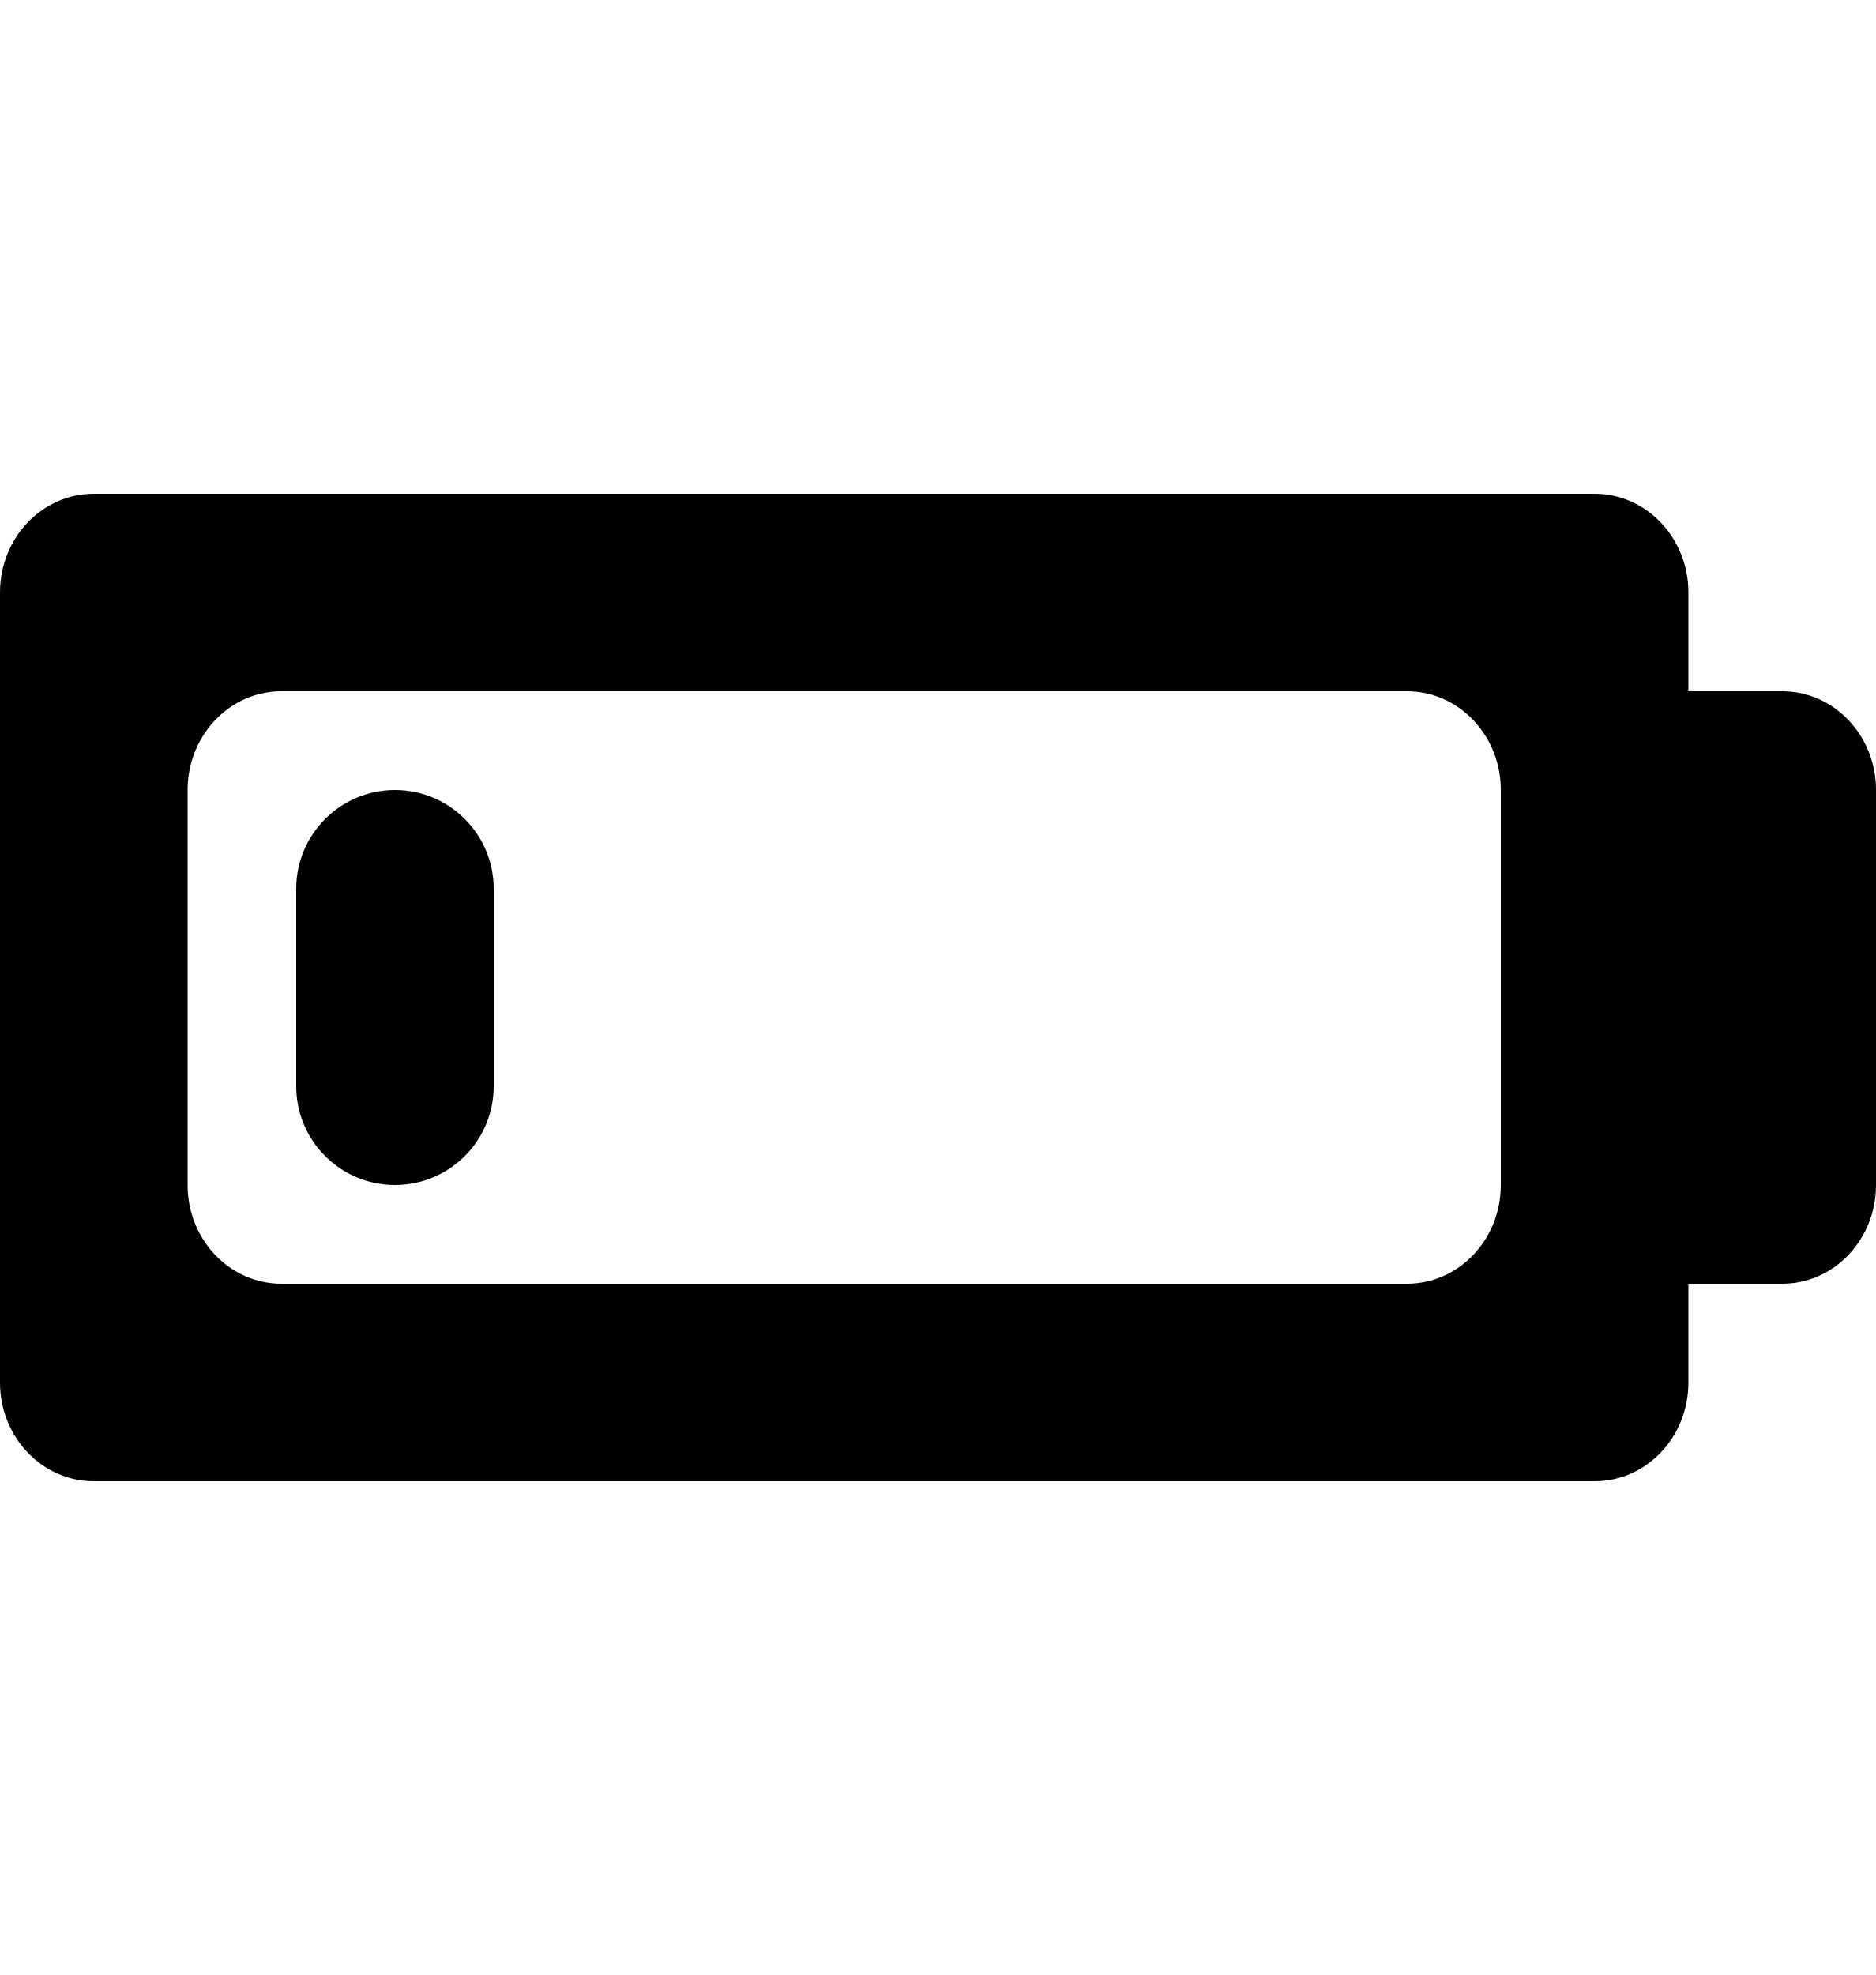
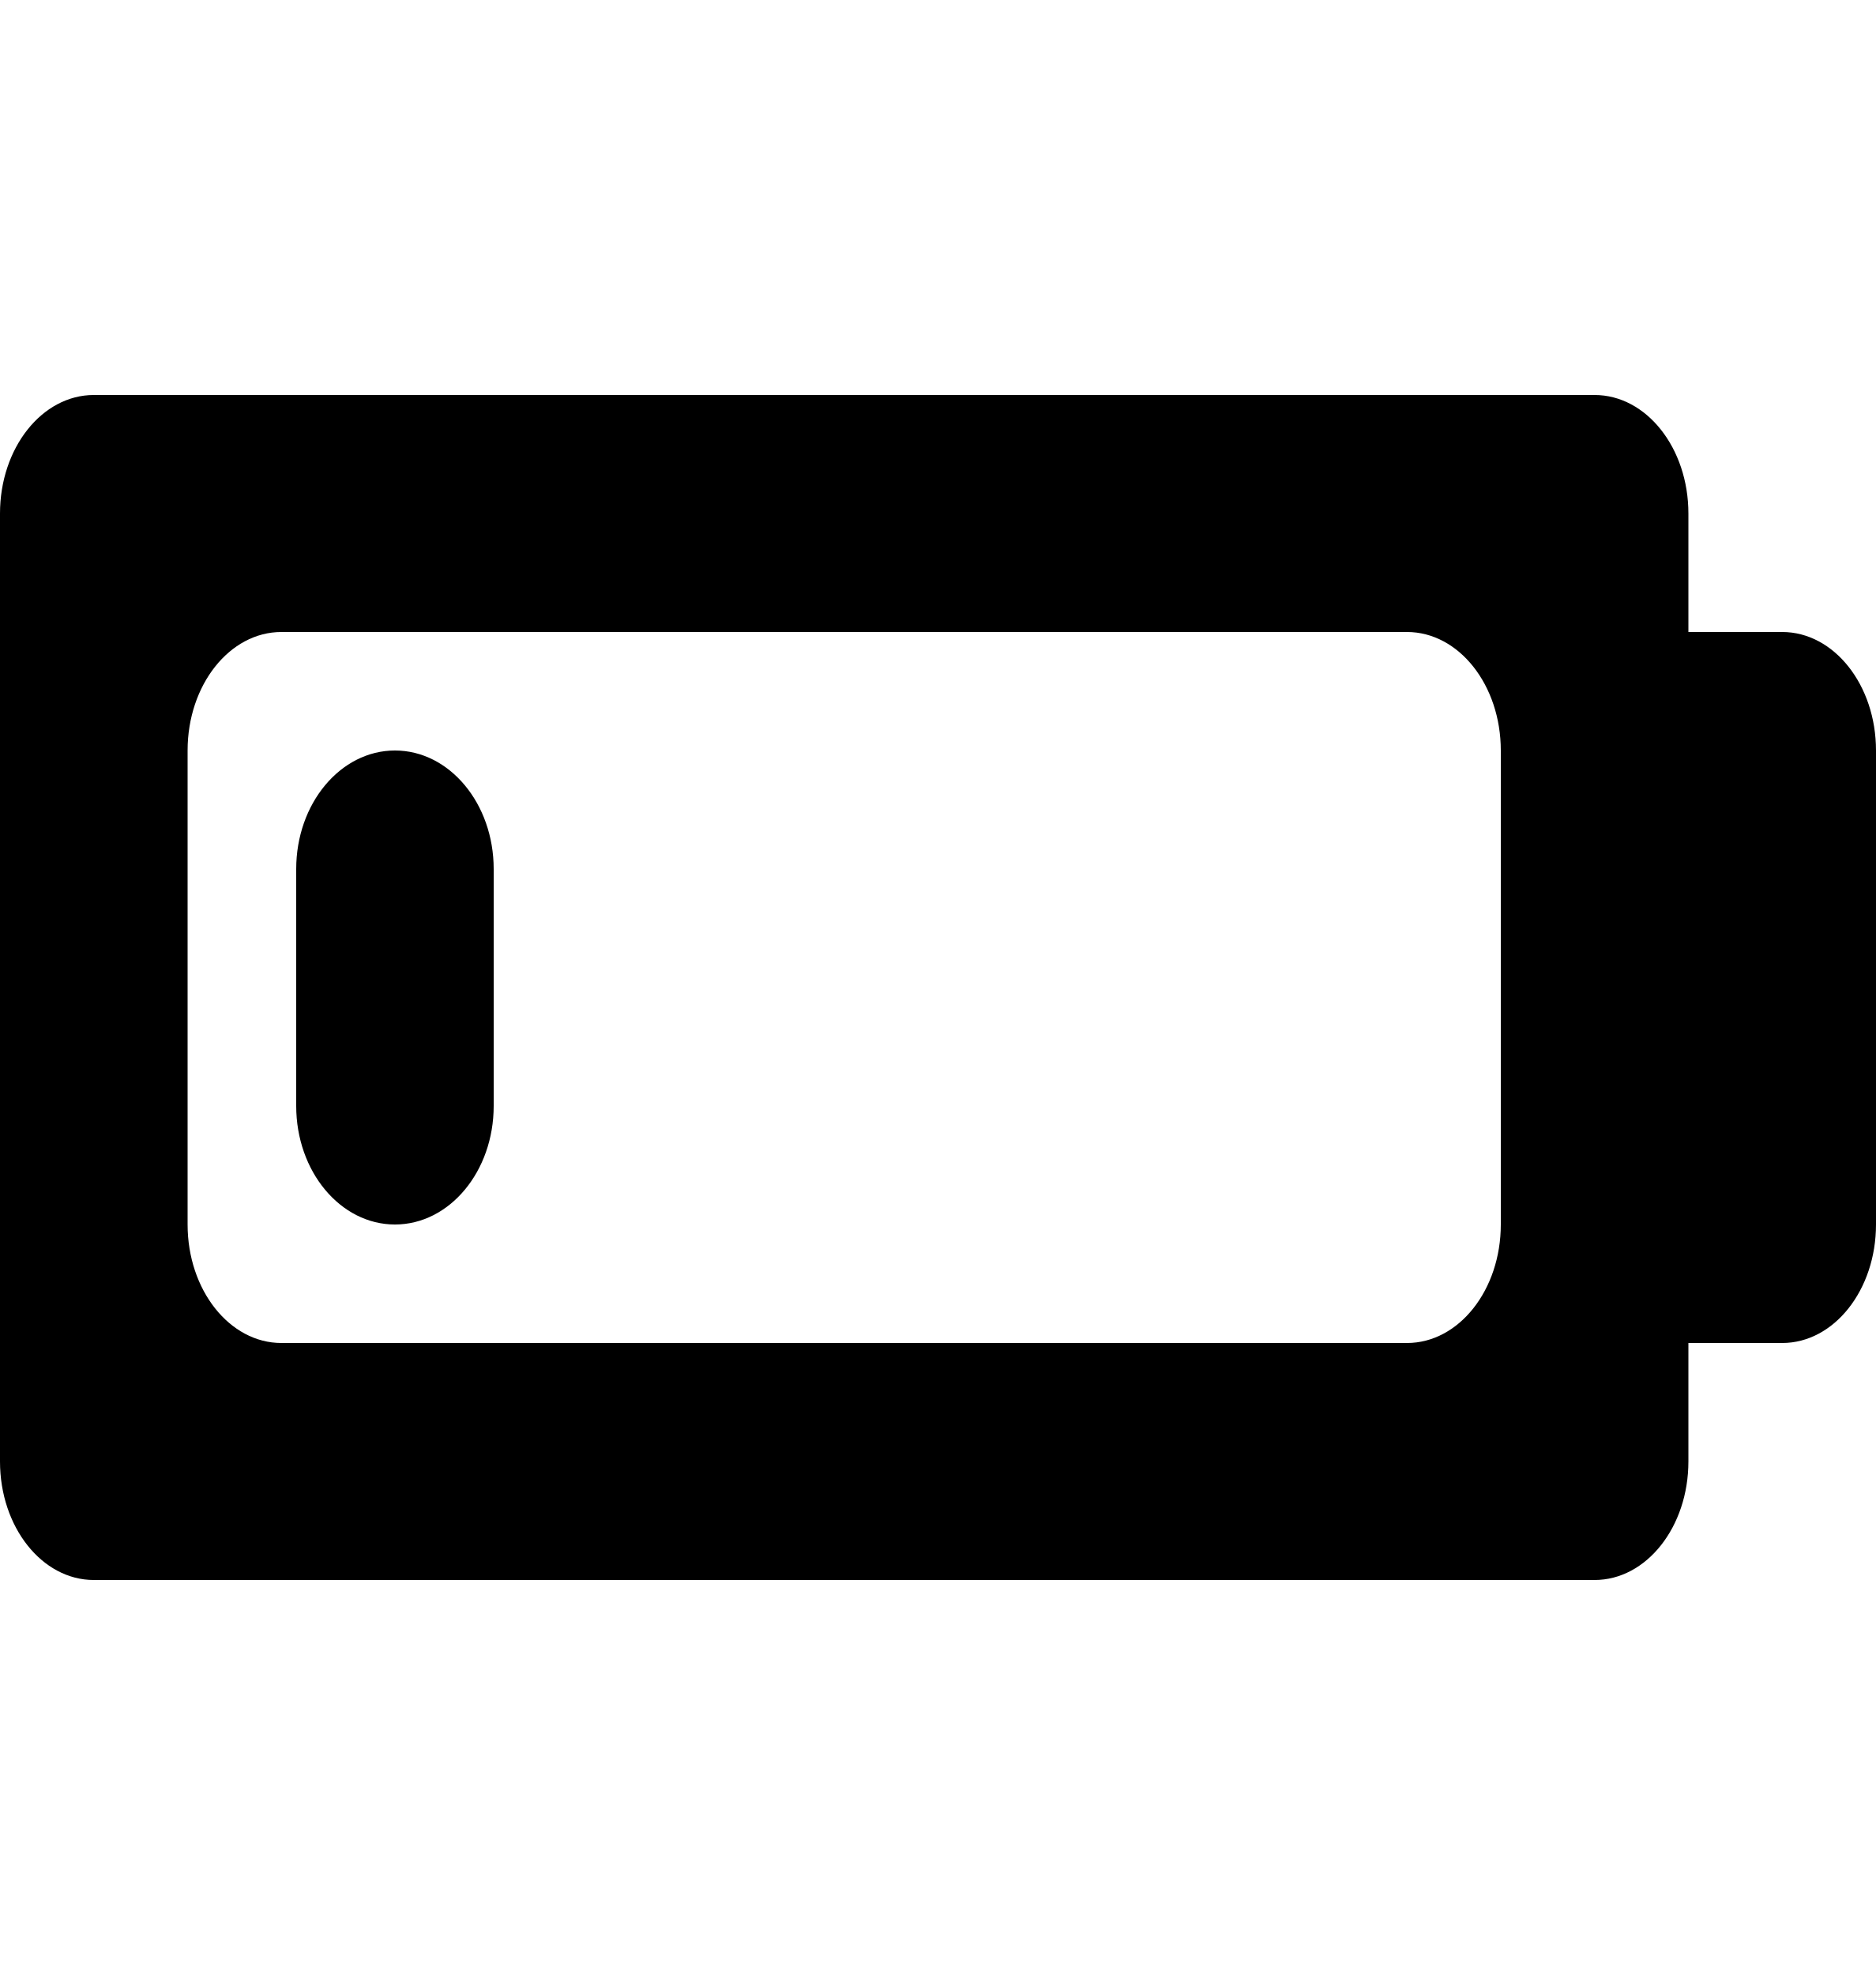
- <svg xmlns="http://www.w3.org/2000/svg" width="19" height="20" viewBox="0 0 19 10" fill="black">
-   <path d="M4 3C3.448 3 3 3.448 3 4V6C3 6.552 3.448 7 4 7C4.552 7 5 6.552 5 6V4C5 3.448 4.552 3 4 3Z" />
-   <path fill-rule="evenodd" clip-rule="evenodd" d="M0.95 0C0.425 0 0 0.448 0 1V9C0 9.552 0.425 10 0.95 10H16.15C16.675 10 17.1 9.552 17.1 9V8H18.05C18.575 8 19 7.552 19 7V3C19 2.448 18.575 2 18.05 2H17.1V1C17.1 0.448 16.675 0 16.15 0H0.95ZM1.9 3C1.9 2.448 2.325 2 2.85 2H14.25C14.775 2 15.2 2.448 15.2 3V7C15.2 7.552 14.775 8 14.25 8H2.85C2.325 8 1.9 7.552 1.9 7V3Z" />
+ <svg xmlns="http://www.w3.org/2000/svg" width="19" height="20" viewBox="0 0 19 12" fill="black">
+   <path d="M4 3.6C3.448 3.6 3 4.137 3 4.8V7.2C3 7.863 3.448 8.4 4 8.4C4.552 8.4 5 7.863 5 7.2V4.8C5 4.137 4.552 3.6 4 3.6Z" />
+   <path fill-rule="evenodd" clip-rule="evenodd" d="M0.95 0C0.425 0 0 0.537 0 1.2V10.8C0 11.463 0.425 12 0.95 12H16.15C16.675 12 17.1 11.463 17.1 10.8V9.6H18.05C18.575 9.6 19 9.063 19 8.4V3.6C19 2.937 18.575 2.4 18.05 2.4H17.1V1.2C17.1 0.537 16.675 0 16.15 0H0.95ZM1.9 3.6C1.9 2.937 2.325 2.4 2.85 2.4H14.25C14.775 2.4 15.2 2.937 15.2 3.6V8.4C15.2 9.063 14.775 9.6 14.25 9.6H2.85C2.325 9.6 1.9 9.063 1.9 8.4V3.6Z" />
</svg>
